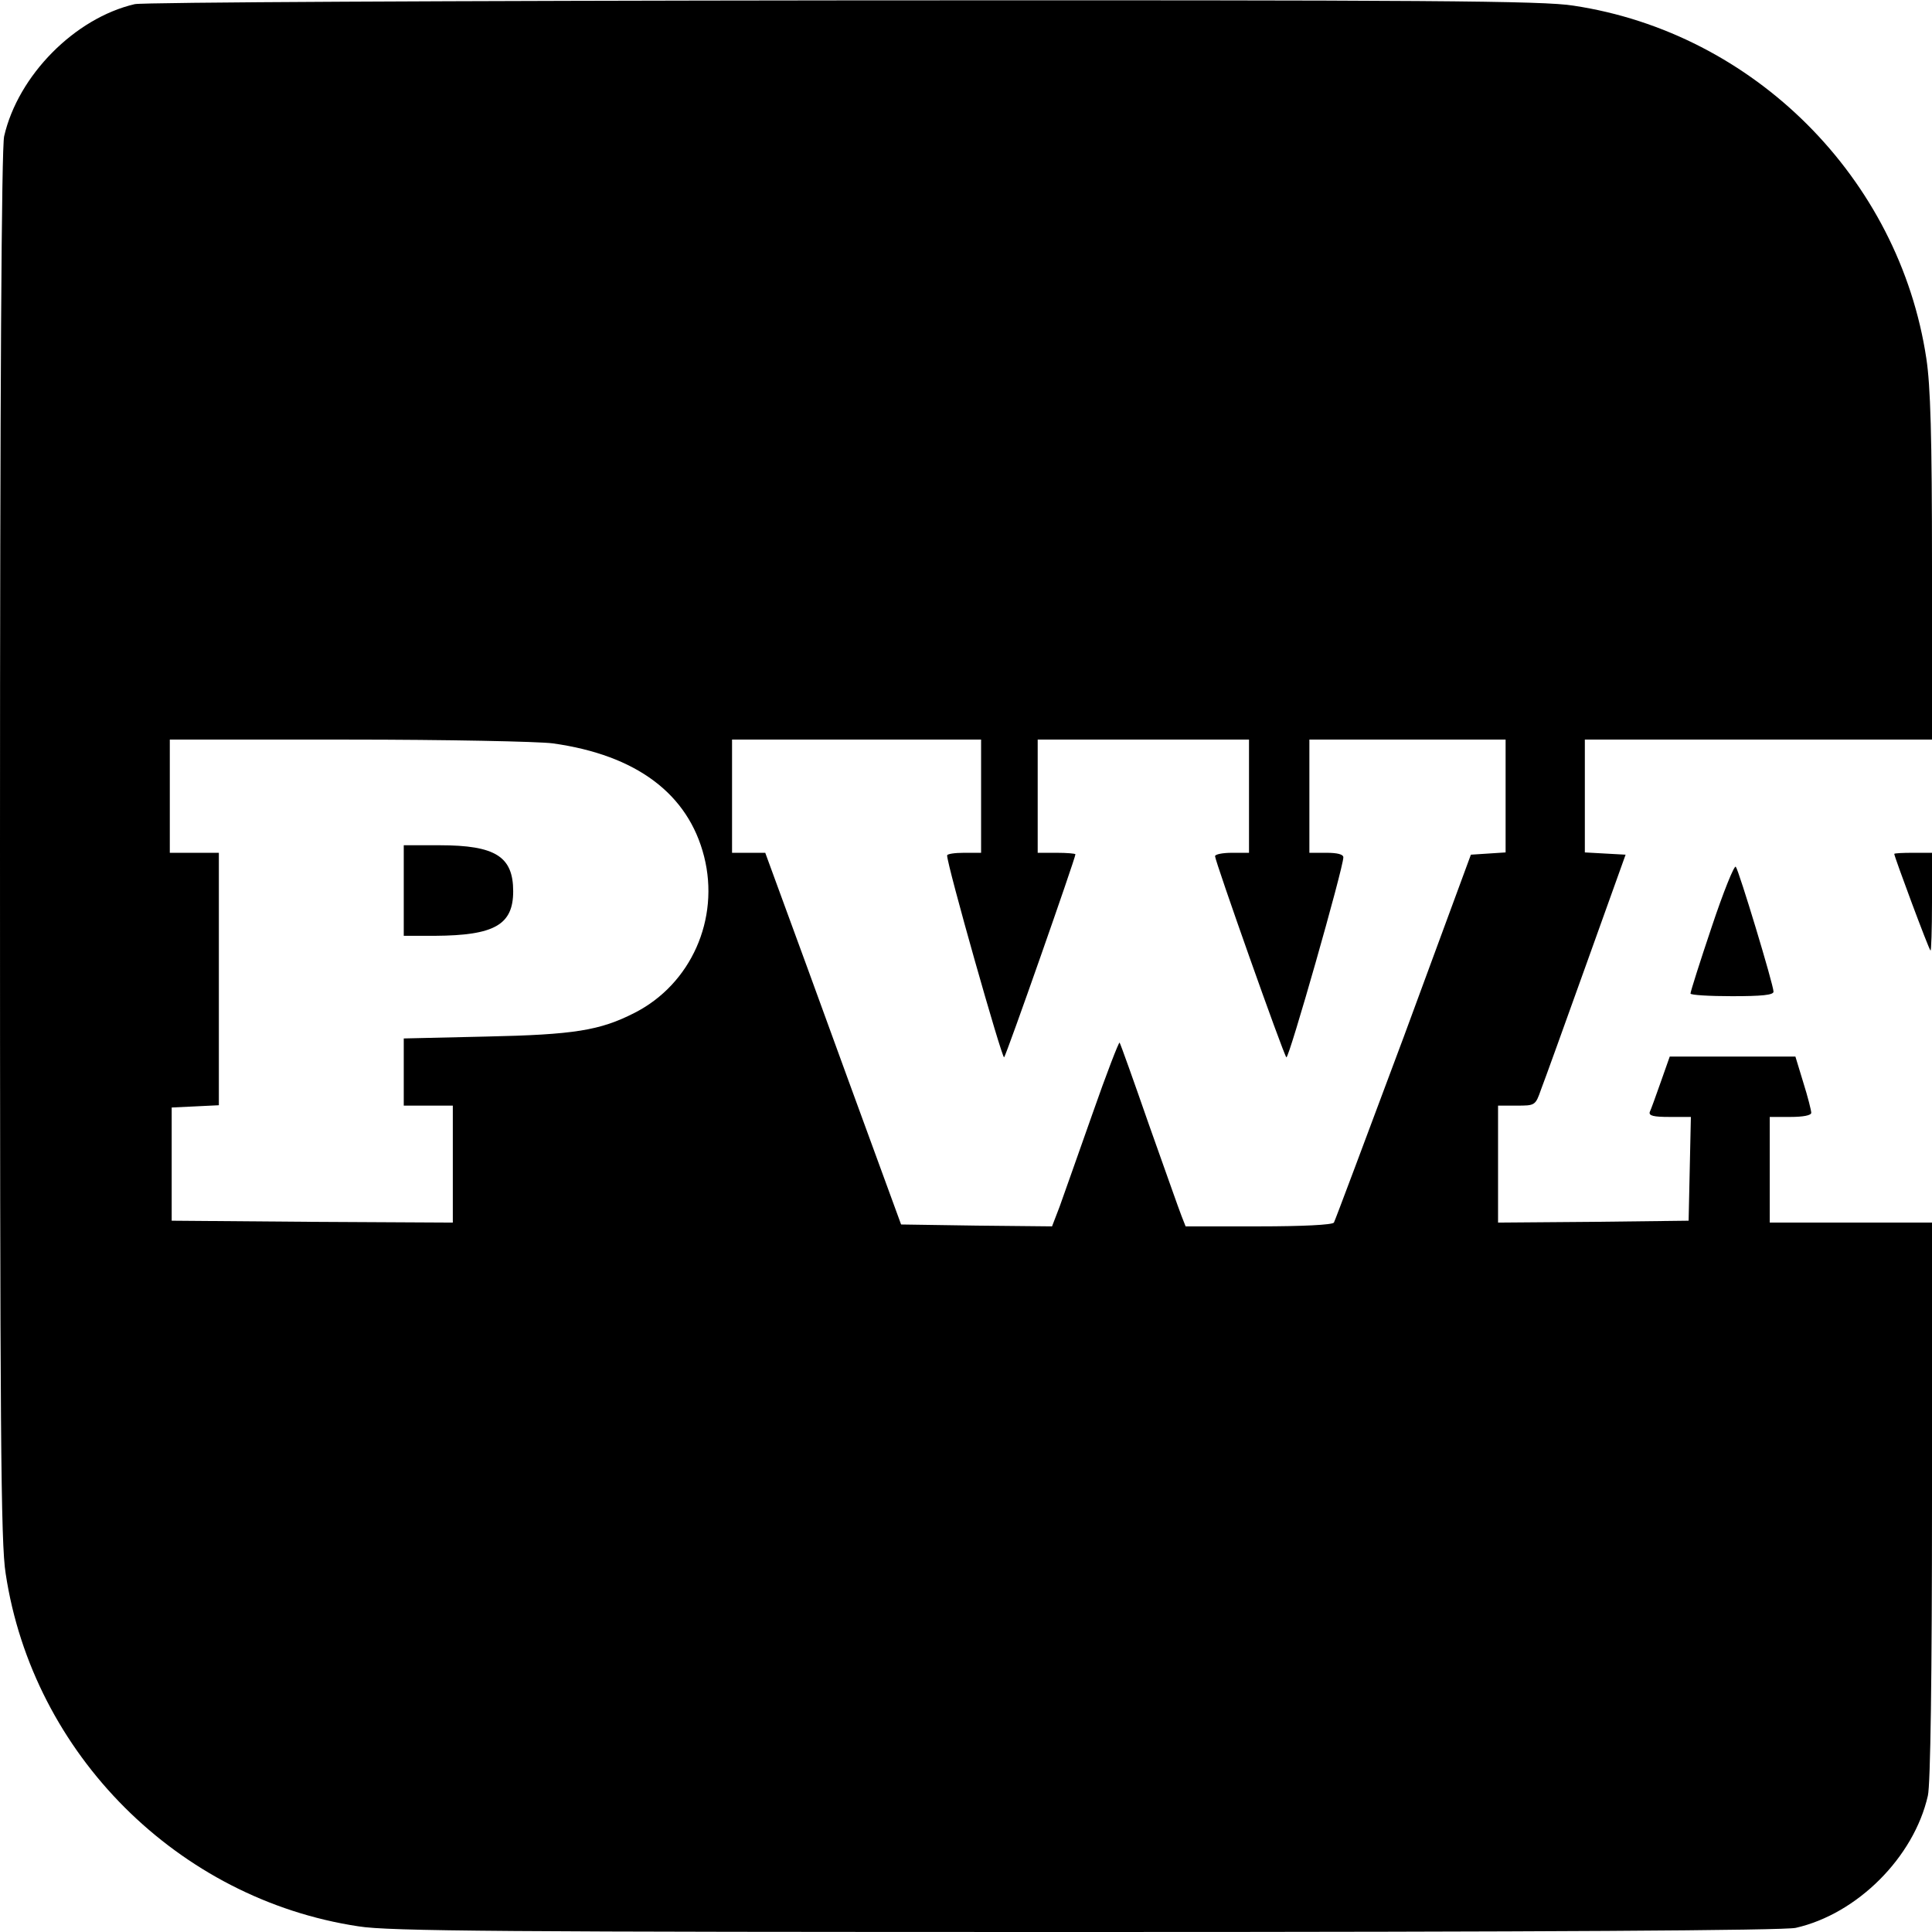
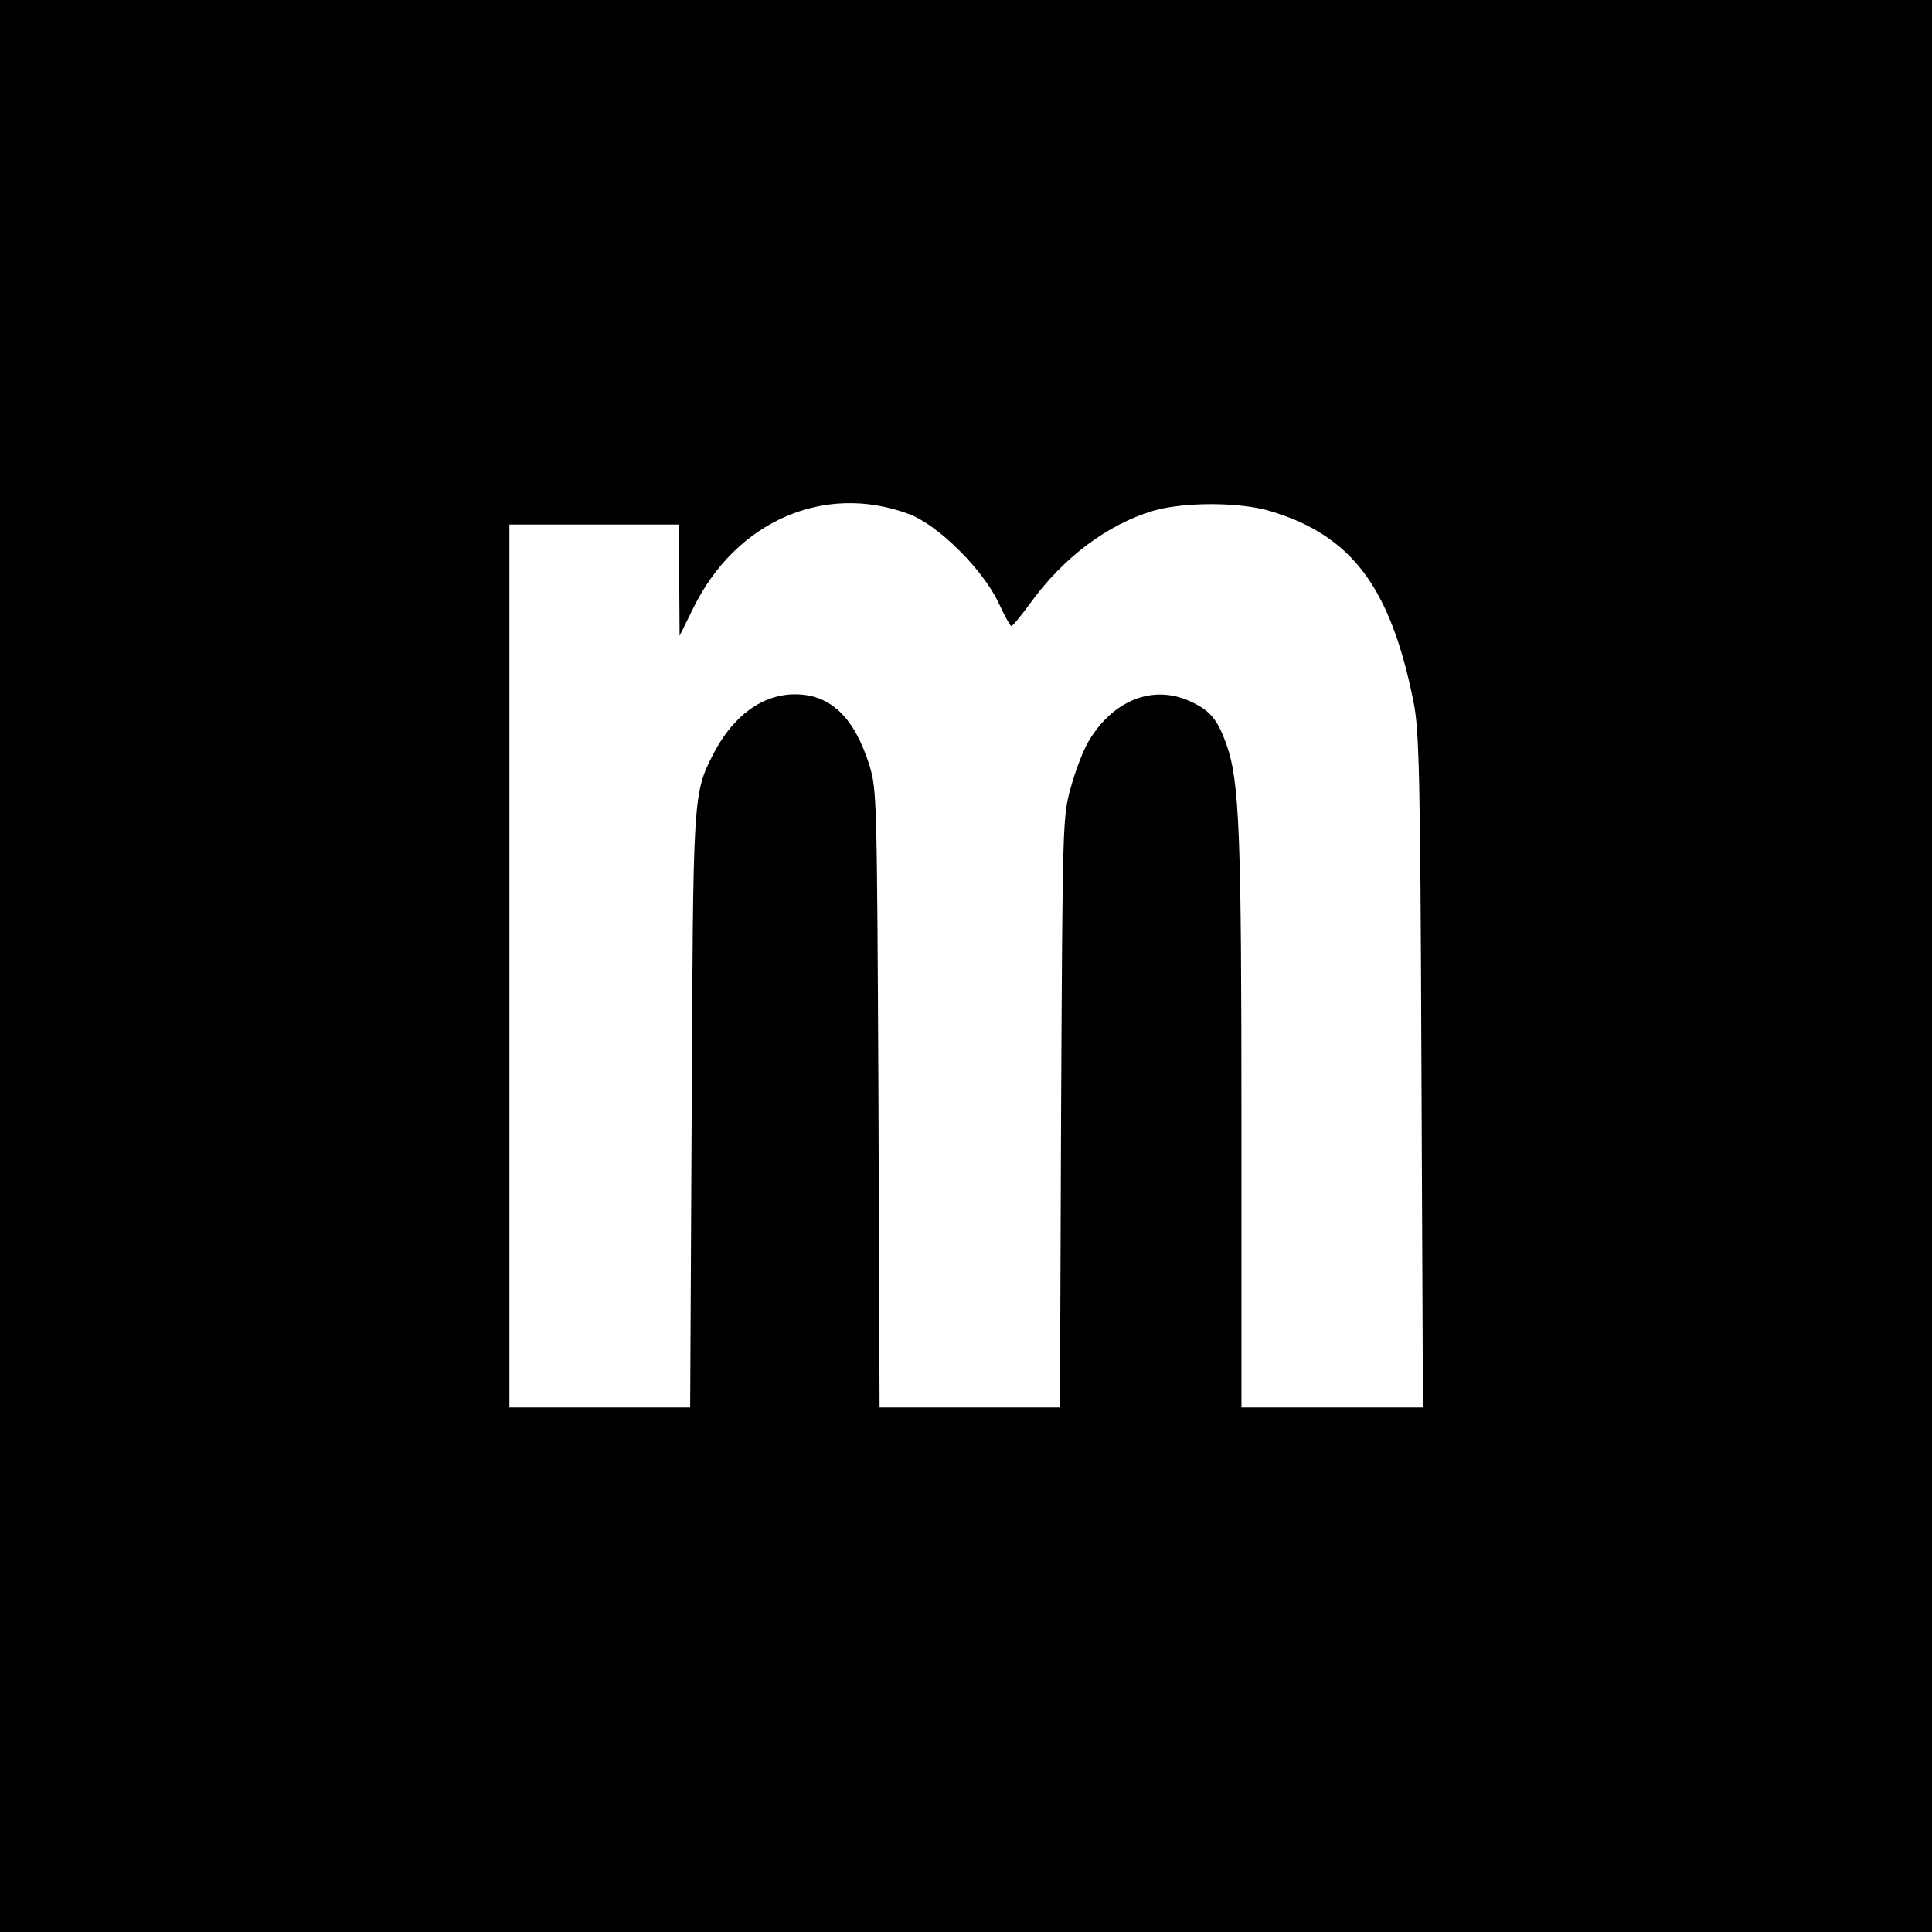
<svg xmlns="http://www.w3.org/2000/svg" version="1.0" width="512pt" height="512pt" viewBox="0 0 512 512" preserveAspectRatio="xMidYMid meet">
  <g transform="translate(0,512) scale(0.1,-0.1)" fill="#000000" stroke="none">
-     <path d="M357 5109 c-159 -37 -309 -189 -346 -350 -7 -29 -11 -678 -11 -1879 0 -1549 2 -1850 15 -1930 72 -478 457 -863 935 -935 80 -13 381 -15 1930 -15 1201 0 1850 4 1879 11 163 37 313 187 350 350 7 28 11 321 11 782 l0 737 -215 0 -215 0 0 140 0 140 55 0 c33 0 55 4 55 11 0 6 -9 42 -21 80 l-21 69 -167 0 -166 0 -24 -68 c-13 -37 -26 -73 -29 -79 -3 -10 11 -13 52 -13 l57 0 -3 -138 -3 -137 -252 -3 -253 -2 0 155 0 155 49 0 c49 0 50 0 65 43 9 23 63 173 120 332 l104 290 -54 3 -54 3 0 149 0 150 460 0 460 0 0 458 c0 347 -4 480 -15 552 -72 478 -457 863 -935 935 -80 13 -379 15 -1935 14 -1043 -1 -1856 -5 -1878 -10z m1108 -1959 c222 -31 359 -134 401 -300 42 -166 -35 -338 -184 -414 -92 -47 -160 -58 -394 -63 l-218 -5 0 -89 0 -89 65 0 65 0 0 -155 0 -155 -372 2 -373 3 0 150 0 150 63 3 62 3 0 334 0 335 -65 0 -65 0 0 150 0 150 473 0 c259 0 504 -5 542 -10z m1135 -140 l0 -150 -45 0 c-25 0 -45 -3 -45 -7 -1 -23 146 -541 151 -535 6 6 189 528 189 538 0 2 -22 4 -50 4 l-50 0 0 150 0 150 280 0 280 0 0 -150 0 -150 -45 0 c-25 0 -45 -4 -45 -9 0 -13 181 -525 189 -533 6 -7 151 502 151 530 0 8 -16 12 -45 12 l-45 0 0 150 0 150 260 0 260 0 0 -149 0 -150 -46 -3 -46 -3 -178 -483 c-99 -265 -182 -487 -185 -492 -4 -6 -83 -10 -199 -10 l-194 0 -11 28 c-6 15 -44 123 -86 241 -41 118 -76 216 -78 218 -2 2 -35 -83 -72 -189 -37 -106 -77 -217 -87 -246 l-20 -52 -200 2 -200 3 -139 380 c-76 209 -157 431 -180 493 l-41 112 -44 0 -44 0 0 150 0 150 330 0 330 0 0 -150z" />
-     <path d="M1070 2760 l0 -120 83 0 c157 1 207 29 207 118 0 92 -47 122 -195 122 l-95 0 0 -120z" />
-     <path d="M5020 2857 c0 -7 91 -252 96 -256 2 -2 4 55 4 127 l0 132 -50 0 c-27 0 -50 -1 -50 -3z" />
-     <path d="M4536 2663 c-31 -92 -56 -171 -56 -176 0 -4 50 -7 110 -7 79 0 110 3 110 12 0 18 -92 322 -100 331 -4 5 -33 -67 -64 -160z" />
+     <path d="M0 2560 l0 -2560 2560 0 2560 0 0 2560 0 2560 -2560 0 -2560 0 0 -2560z m2408 1198 c77 -28 196 -146 238 -235 16 -34 31 -62 34 -62 3 -1 25 26 50 60 88 122 205 209 325 245 80 24 229 24 310 0 216 -64 320 -201 381 -506 15 -75 18 -186 21 -977 l4 -893 -240 0 -241 0 0 749 c0 774 -5 910 -40 1009 -24 66 -43 89 -95 113 -99 46 -206 4 -271 -107 -13 -22 -34 -76 -46 -120 -22 -78 -22 -90 -26 -861 l-3 -783 -239 0 -239 0 -3 818 c-4 794 -4 819 -24 884 -40 127 -103 188 -197 188 -87 0 -164 -57 -216 -157 -55 -108 -54 -105 -58 -950 l-4 -783 -240 0 -239 0 0 1170 0 1170 225 0 225 0 0 -147 1 -148 37 75 c113 229 347 331 570 248z" />
  </g>
</svg>
